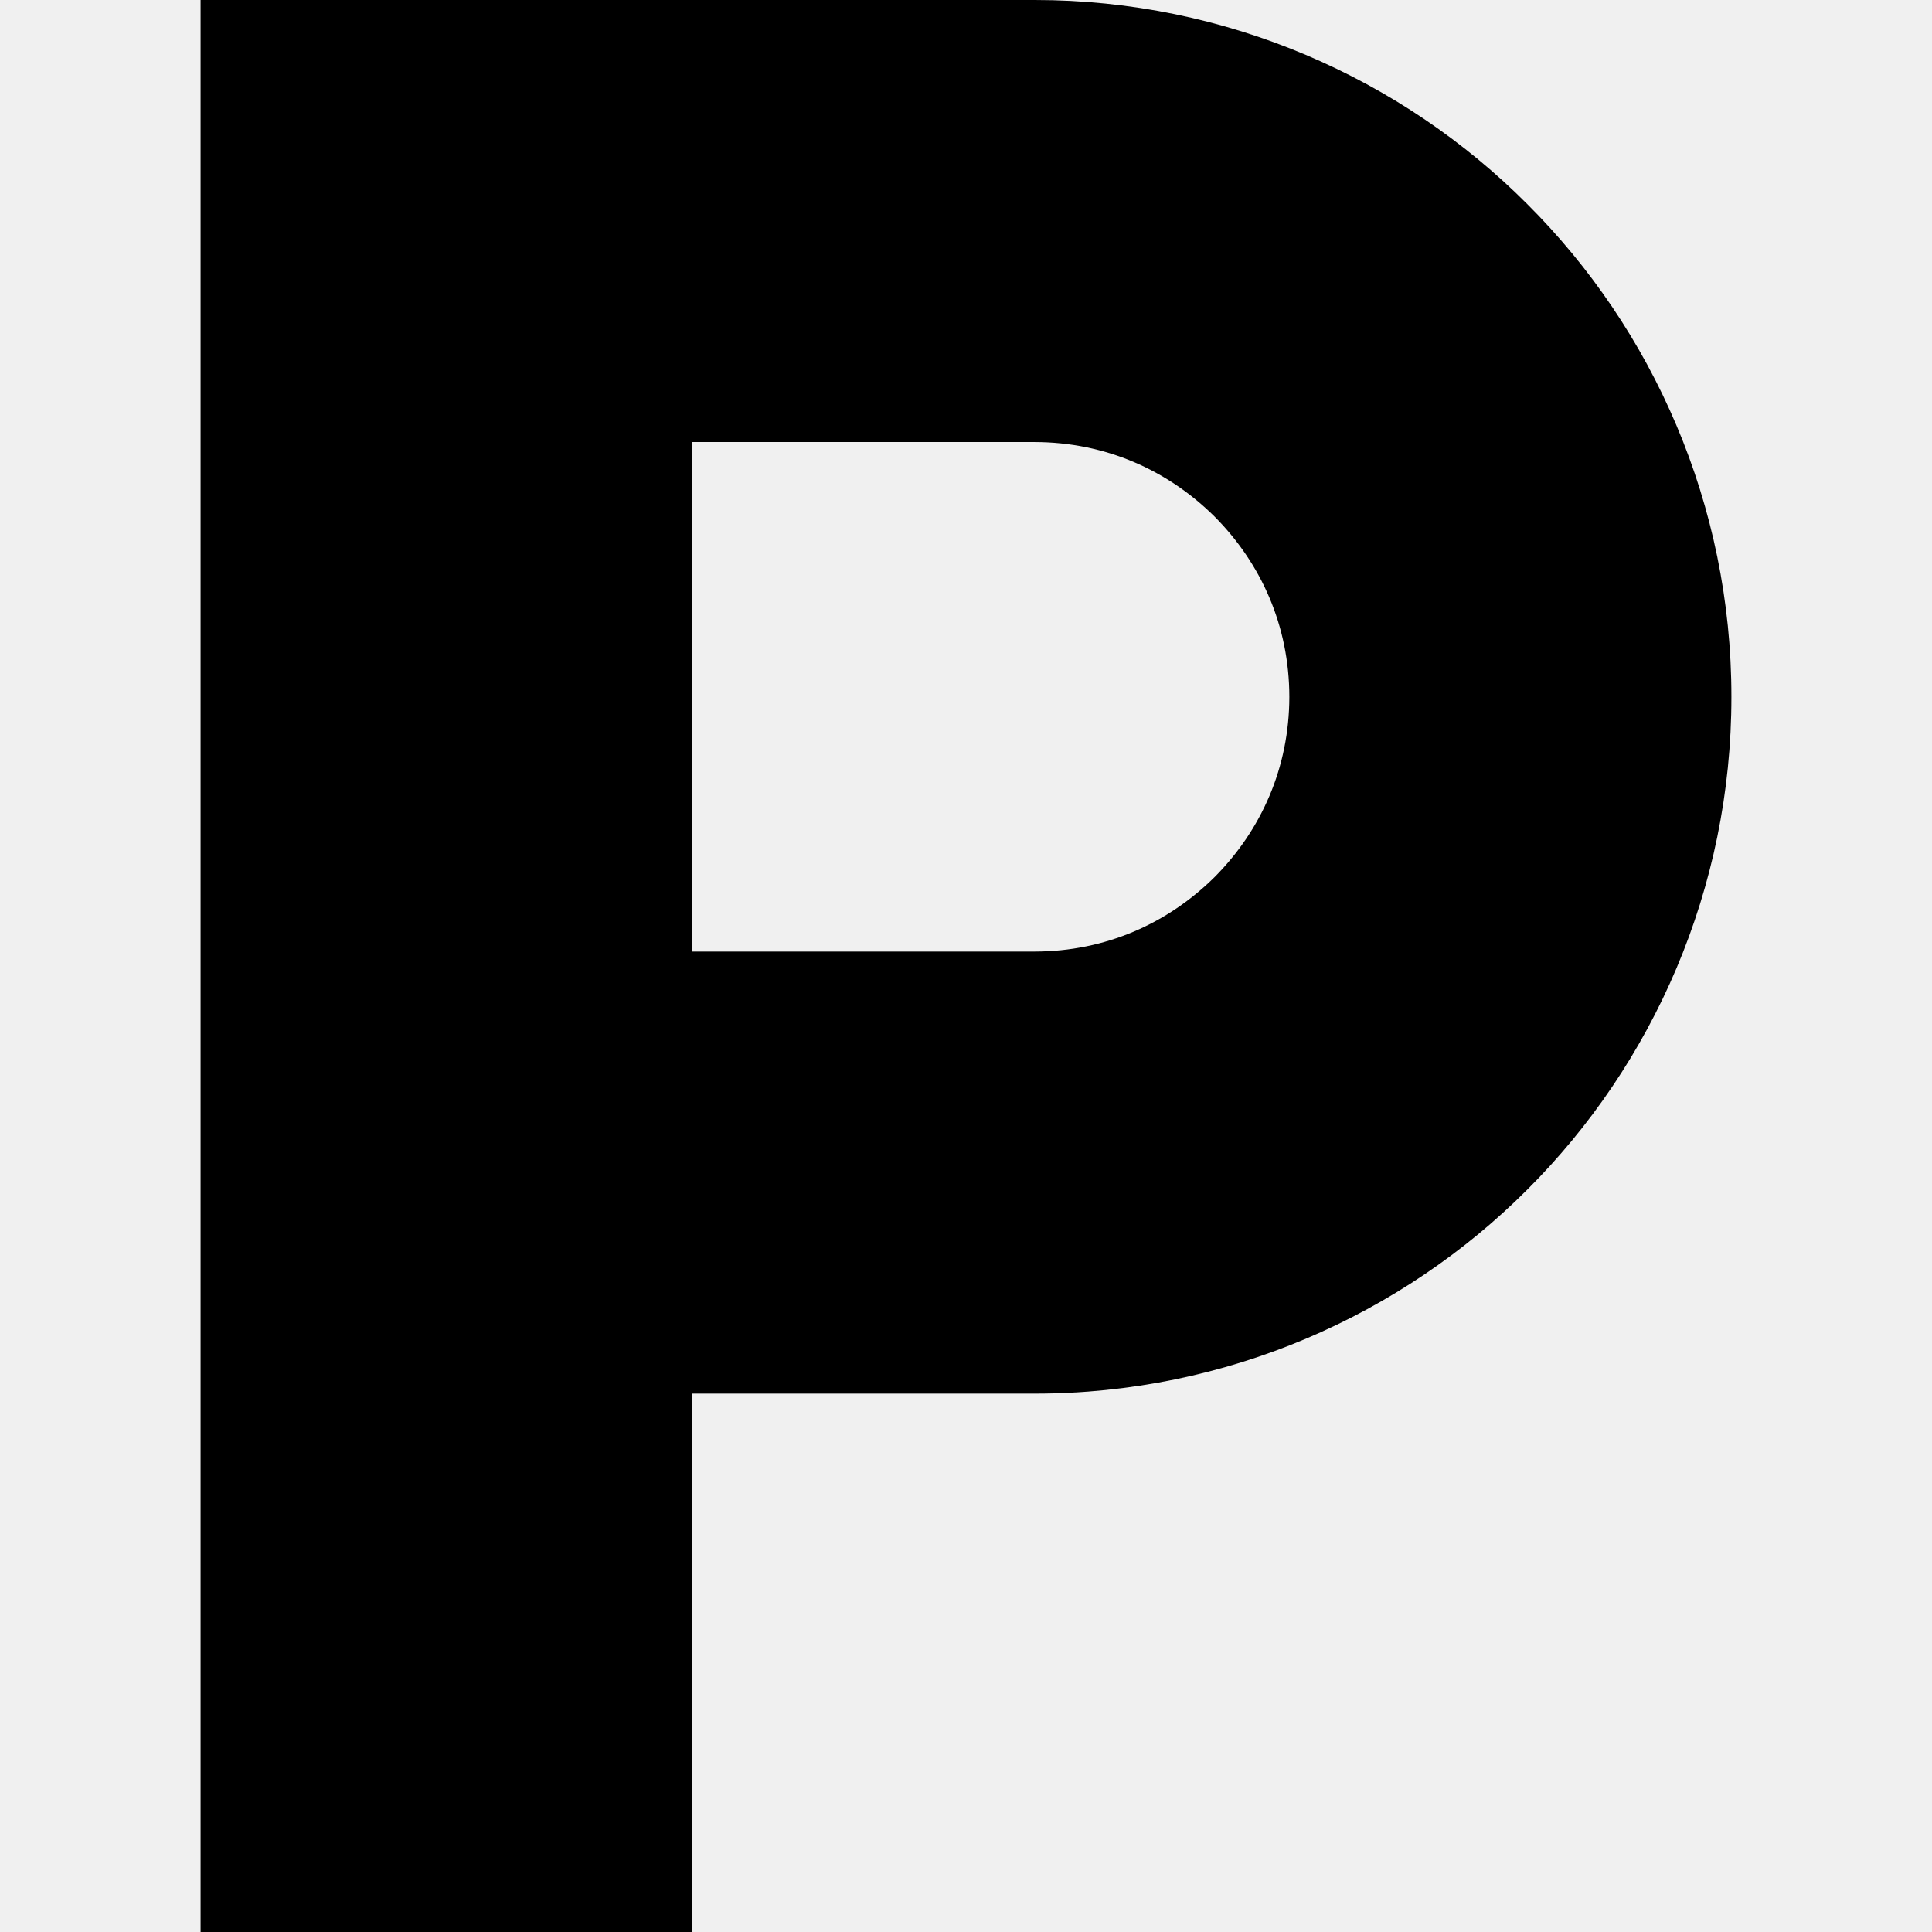
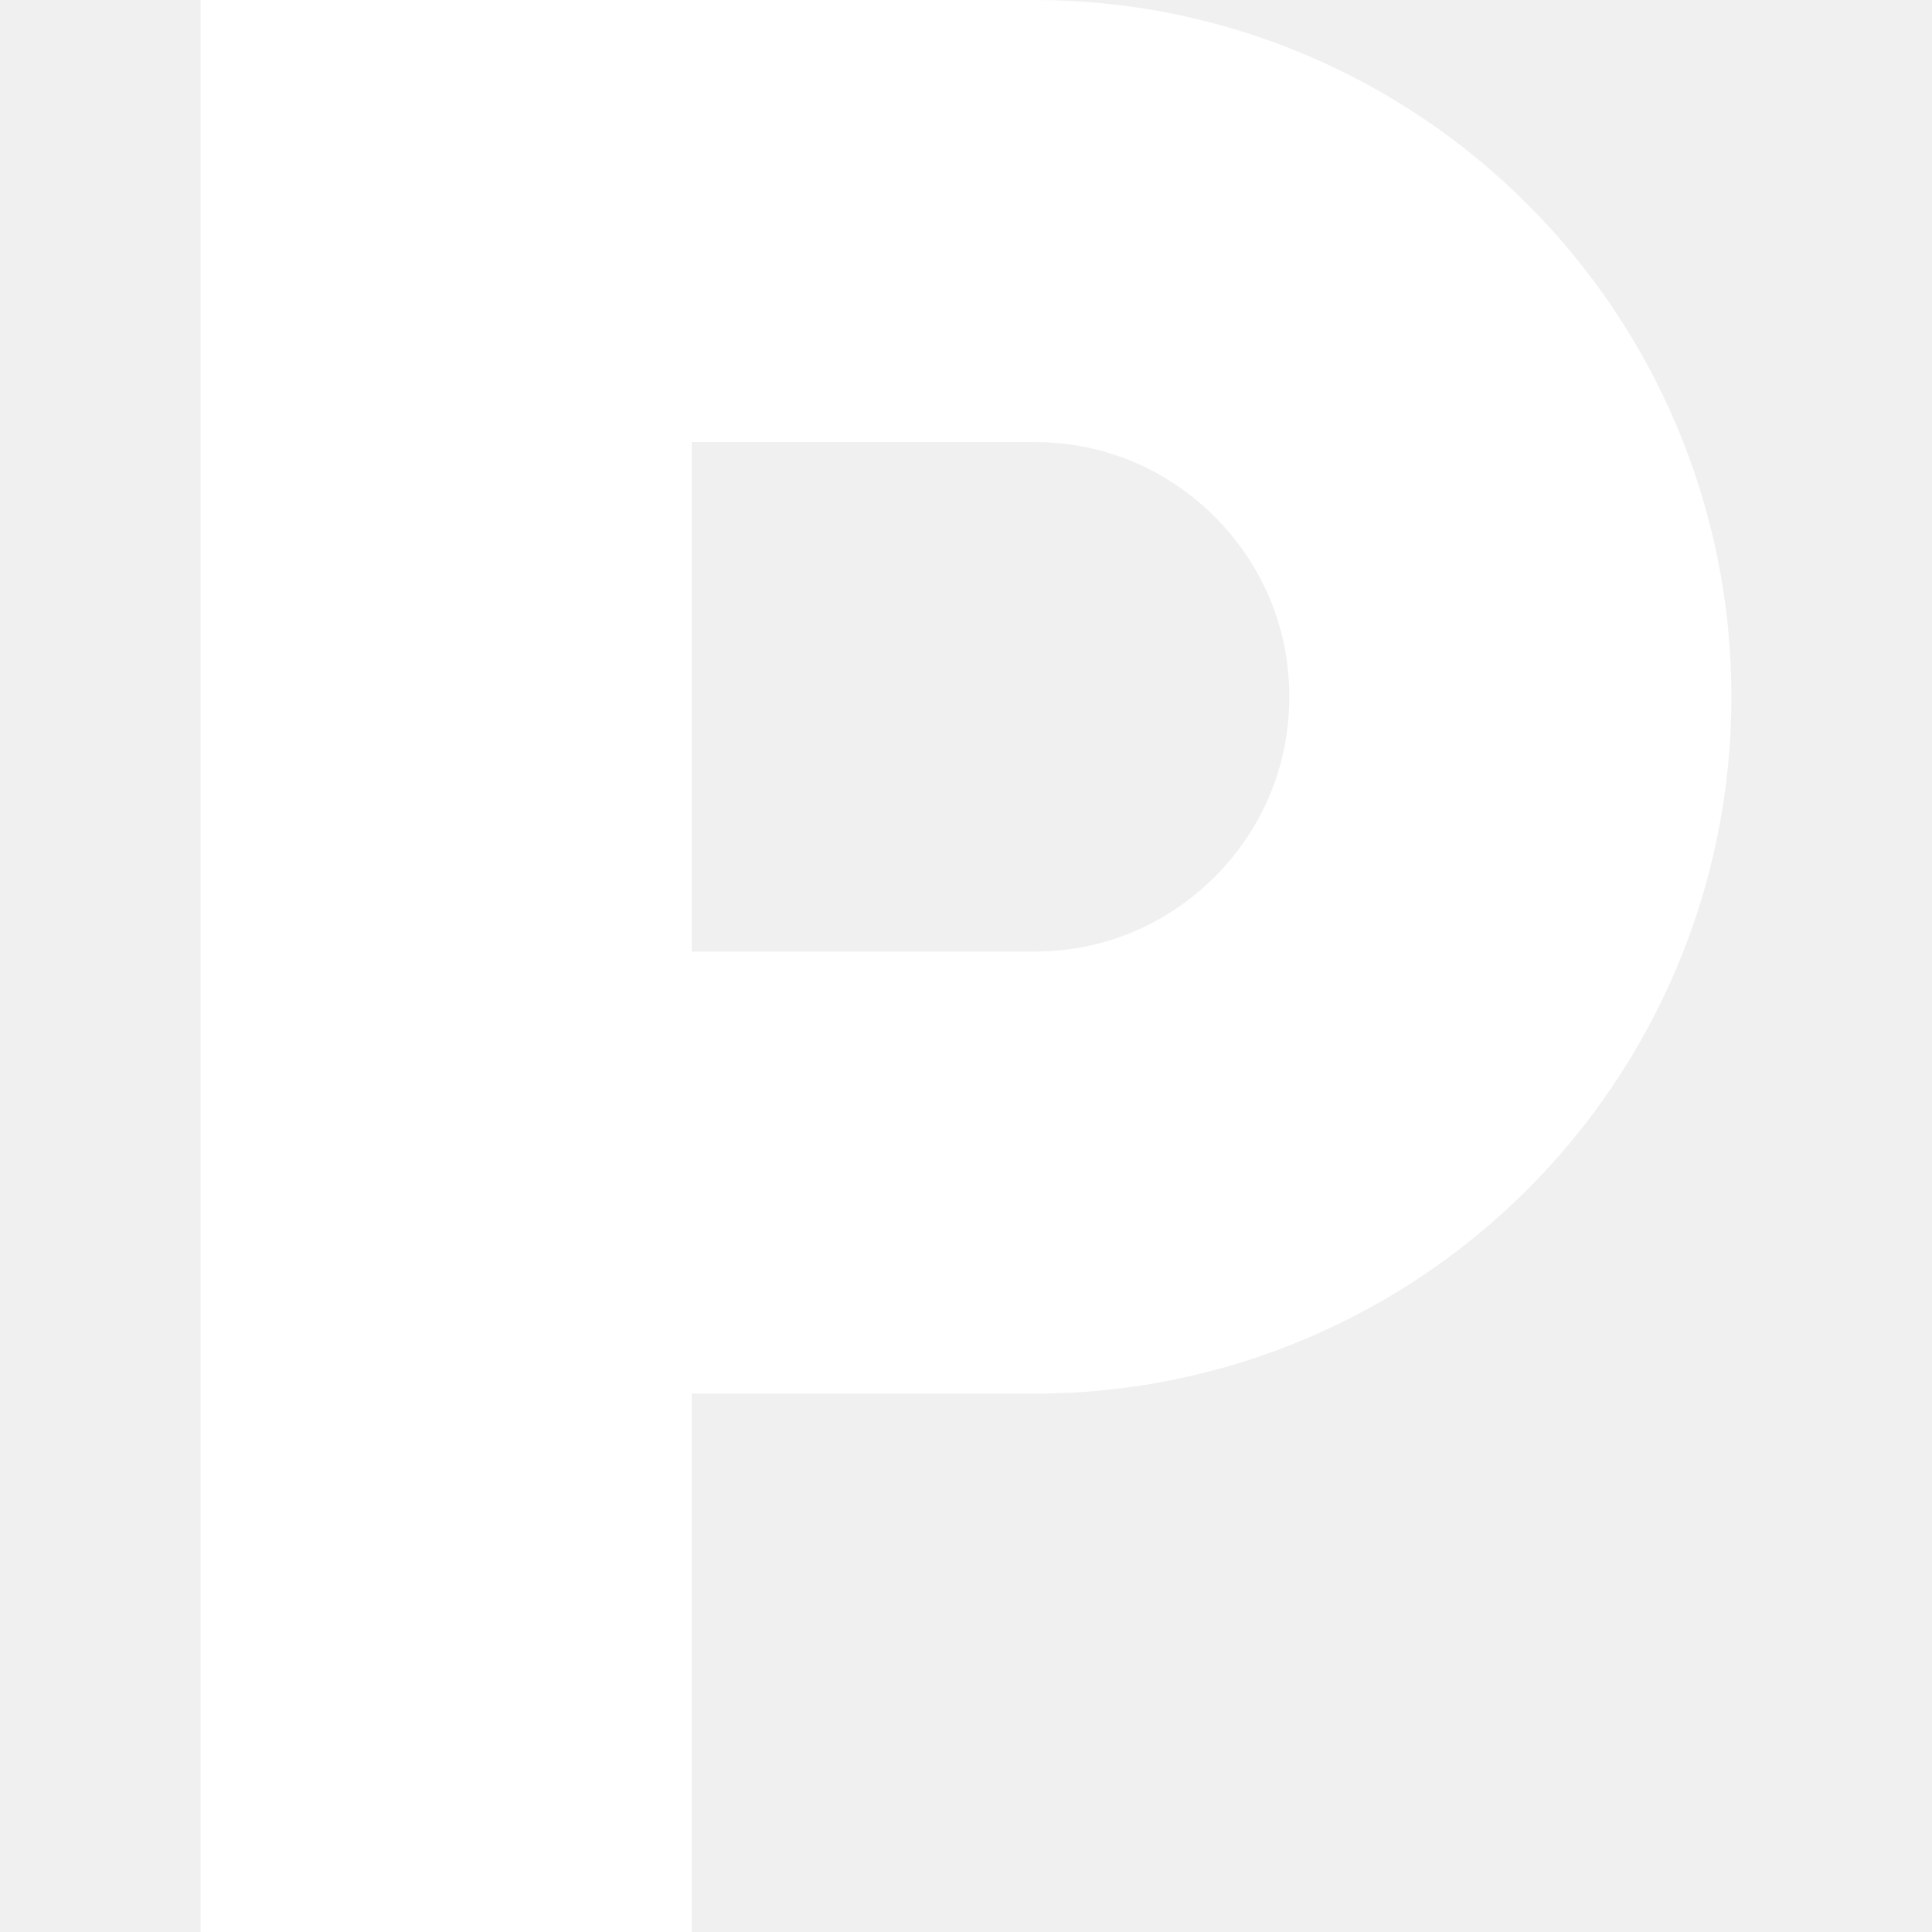
<svg xml:space="preserve" viewBox="0 0 512 512">
-   <path d="M404.751 54.102C371.523 20.771 324.986-.026 274.178 0H53.16v512h130.167V369.324h90.85c50.808.026 97.333-20.771 130.573-54.074 33.331-33.229 54.115-79.78 54.089-130.575.027-50.821-20.757-97.346-54.088-130.573m-82.828 178.292c-12.408 12.305-28.919 19.754-47.745 19.779h-90.85V117.15h90.85c18.826.026 35.338 7.474 47.732 19.779 12.318 12.408 19.754 28.906 19.779 47.745-.025 18.814-7.461 35.314-19.766 47.72" fill="currentColor" />
+   <path d="M404.751 54.102C371.523 20.771 324.986-.026 274.178 0H53.16v512h130.167V369.324h90.85c50.808.026 97.333-20.771 130.573-54.074 33.331-33.229 54.115-79.78 54.089-130.575.027-50.821-20.757-97.346-54.088-130.573m-82.828 178.292c-12.408 12.305-28.919 19.754-47.745 19.779h-90.85V117.15h90.85c18.826.026 35.338 7.474 47.732 19.779 12.318 12.408 19.754 28.906 19.779 47.745-.025 18.814-7.461 35.314-19.766 47.72" fill="#FFFFFF" />
</svg>
